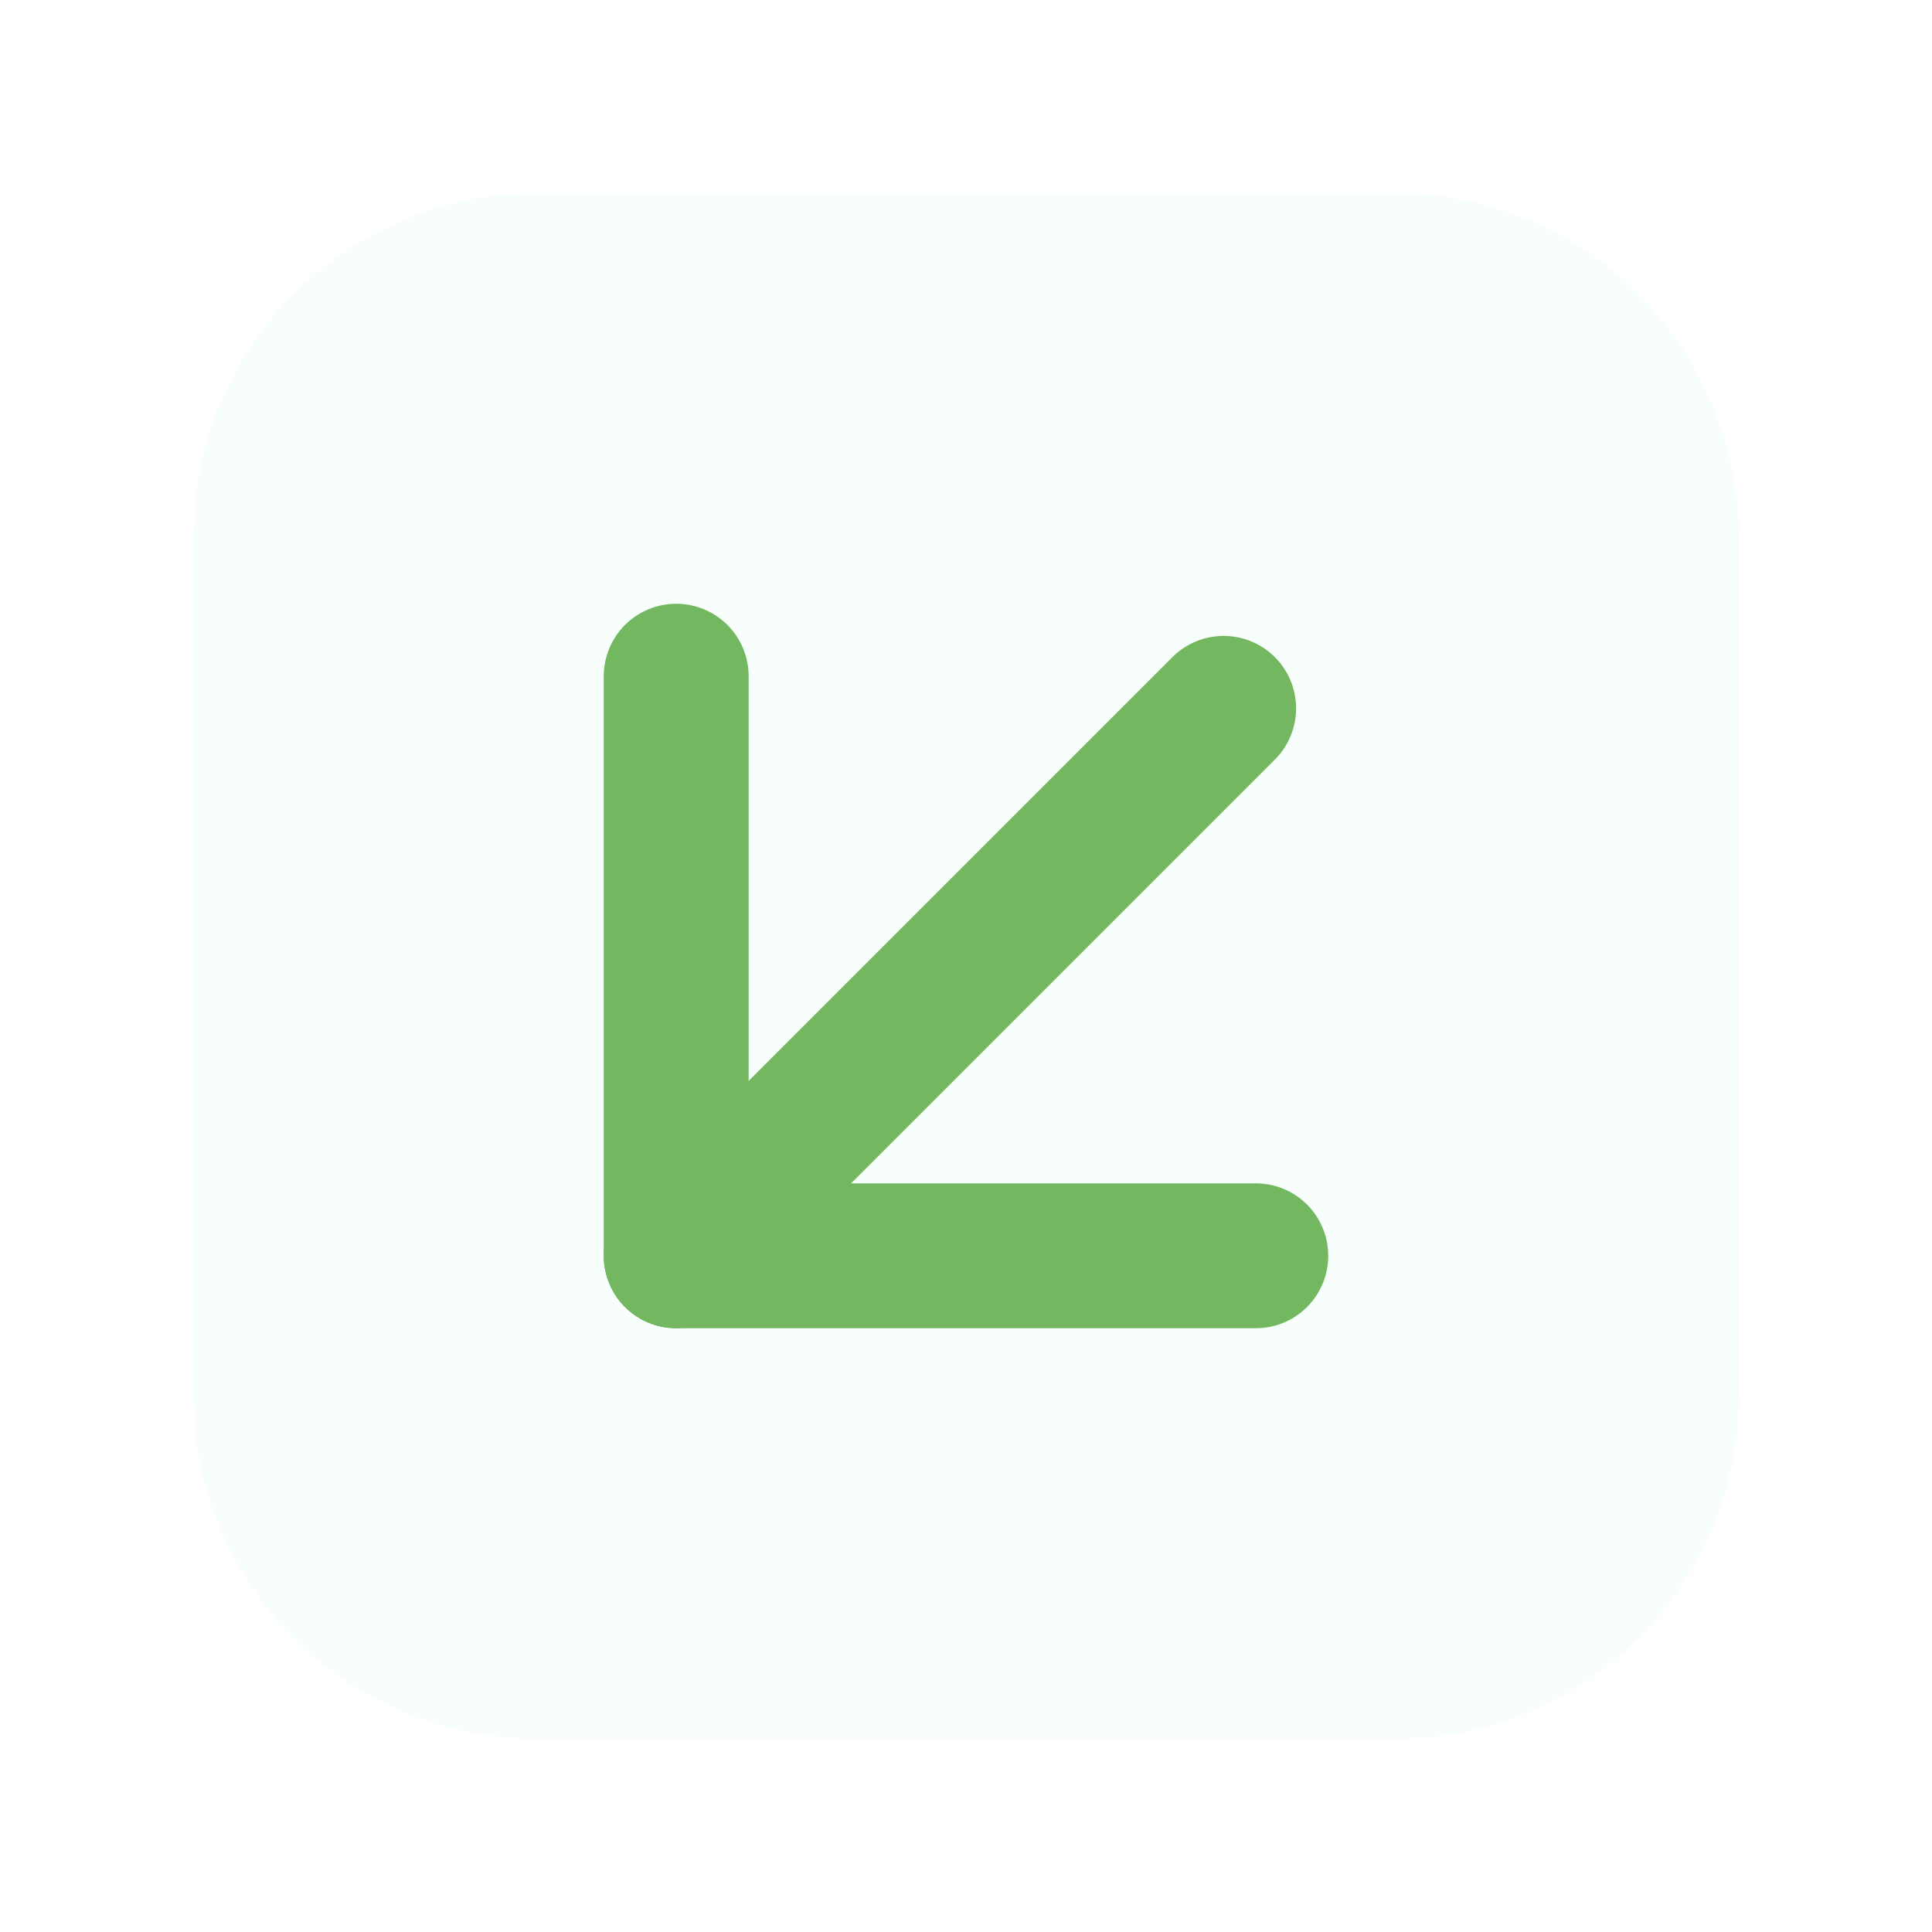
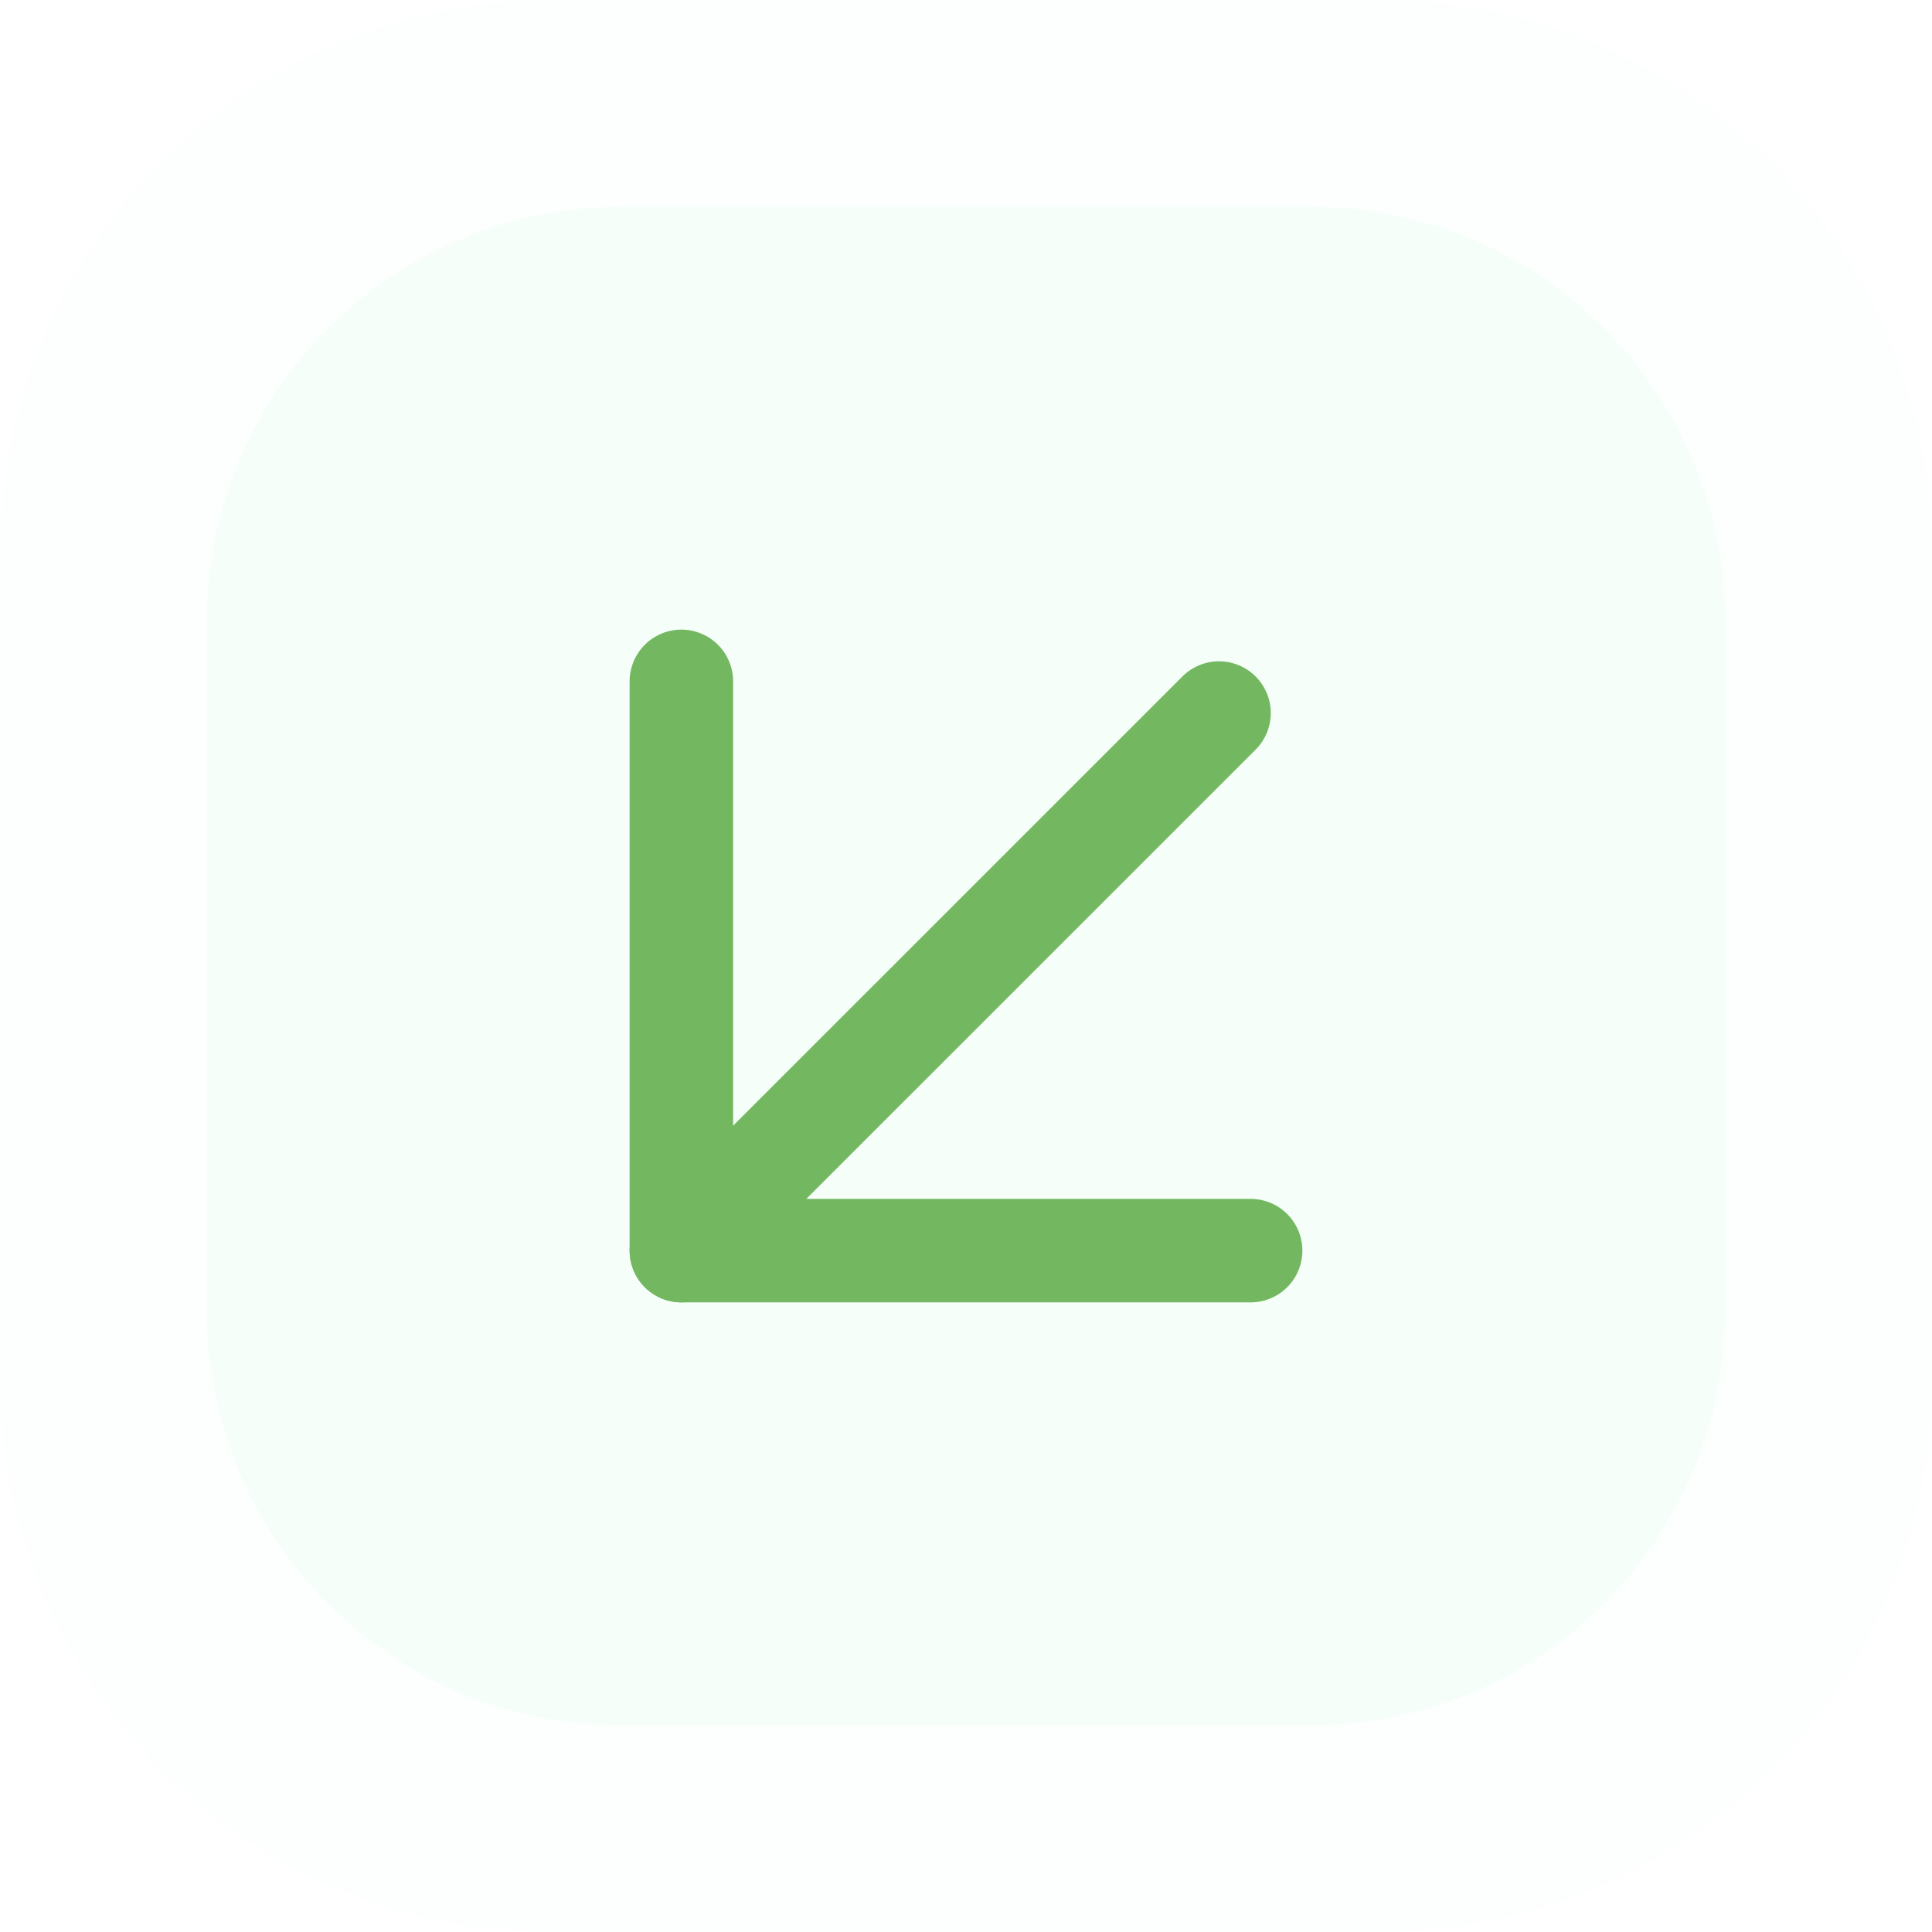
- <svg xmlns="http://www.w3.org/2000/svg" width="24" height="24" viewBox="0 0 20 20" fill="none">
-   <path d="M2 5.556C2 3.592 3.592 2 5.556 2H14.444C16.408 2 18 3.592 18 5.556V14.444C18 16.408 16.408 18 14.444 18H5.556C3.592 18 2 16.408 2 14.444V5.556Z" fill="#DBFBEC" fill-opacity="0.2" />
-   <path d="M7 13L12.667 7.333L7 13Z" fill="#6FCF97" />
-   <path d="M7 13L12.667 7.333" stroke="#73B860" stroke-width="1.5" stroke-linecap="round" stroke-linejoin="round" />
-   <path d="M13 13H7V7" stroke="#73B860" stroke-width="1.5" stroke-linecap="round" stroke-linejoin="round" />
+ <svg xmlns="http://www.w3.org/2000/svg" width="28" height="28" viewBox="0 0 28 28" fill="none">
+   <rect y="0" width="28" height="28" rx="8" fill="#DBFBEC" fill-opacity="0.08" />
+   <rect x="3" y="3" width="22" height="22" rx="6" fill="#DBFBEC" fill-opacity="0.2" />
+   <path d="M9.875 18.125L17.667 10.334L9.875 18.125Z" fill="#6FCF97" />
+   <path d="M9.875 18.125L17.667 10.334" stroke="#73B860" stroke-width="1.5" stroke-linecap="round" stroke-linejoin="round" />
+   <path d="M18.125 18.125H9.875V9.875" stroke="#73B860" stroke-width="1.5" stroke-linecap="round" stroke-linejoin="round" />
</svg>
